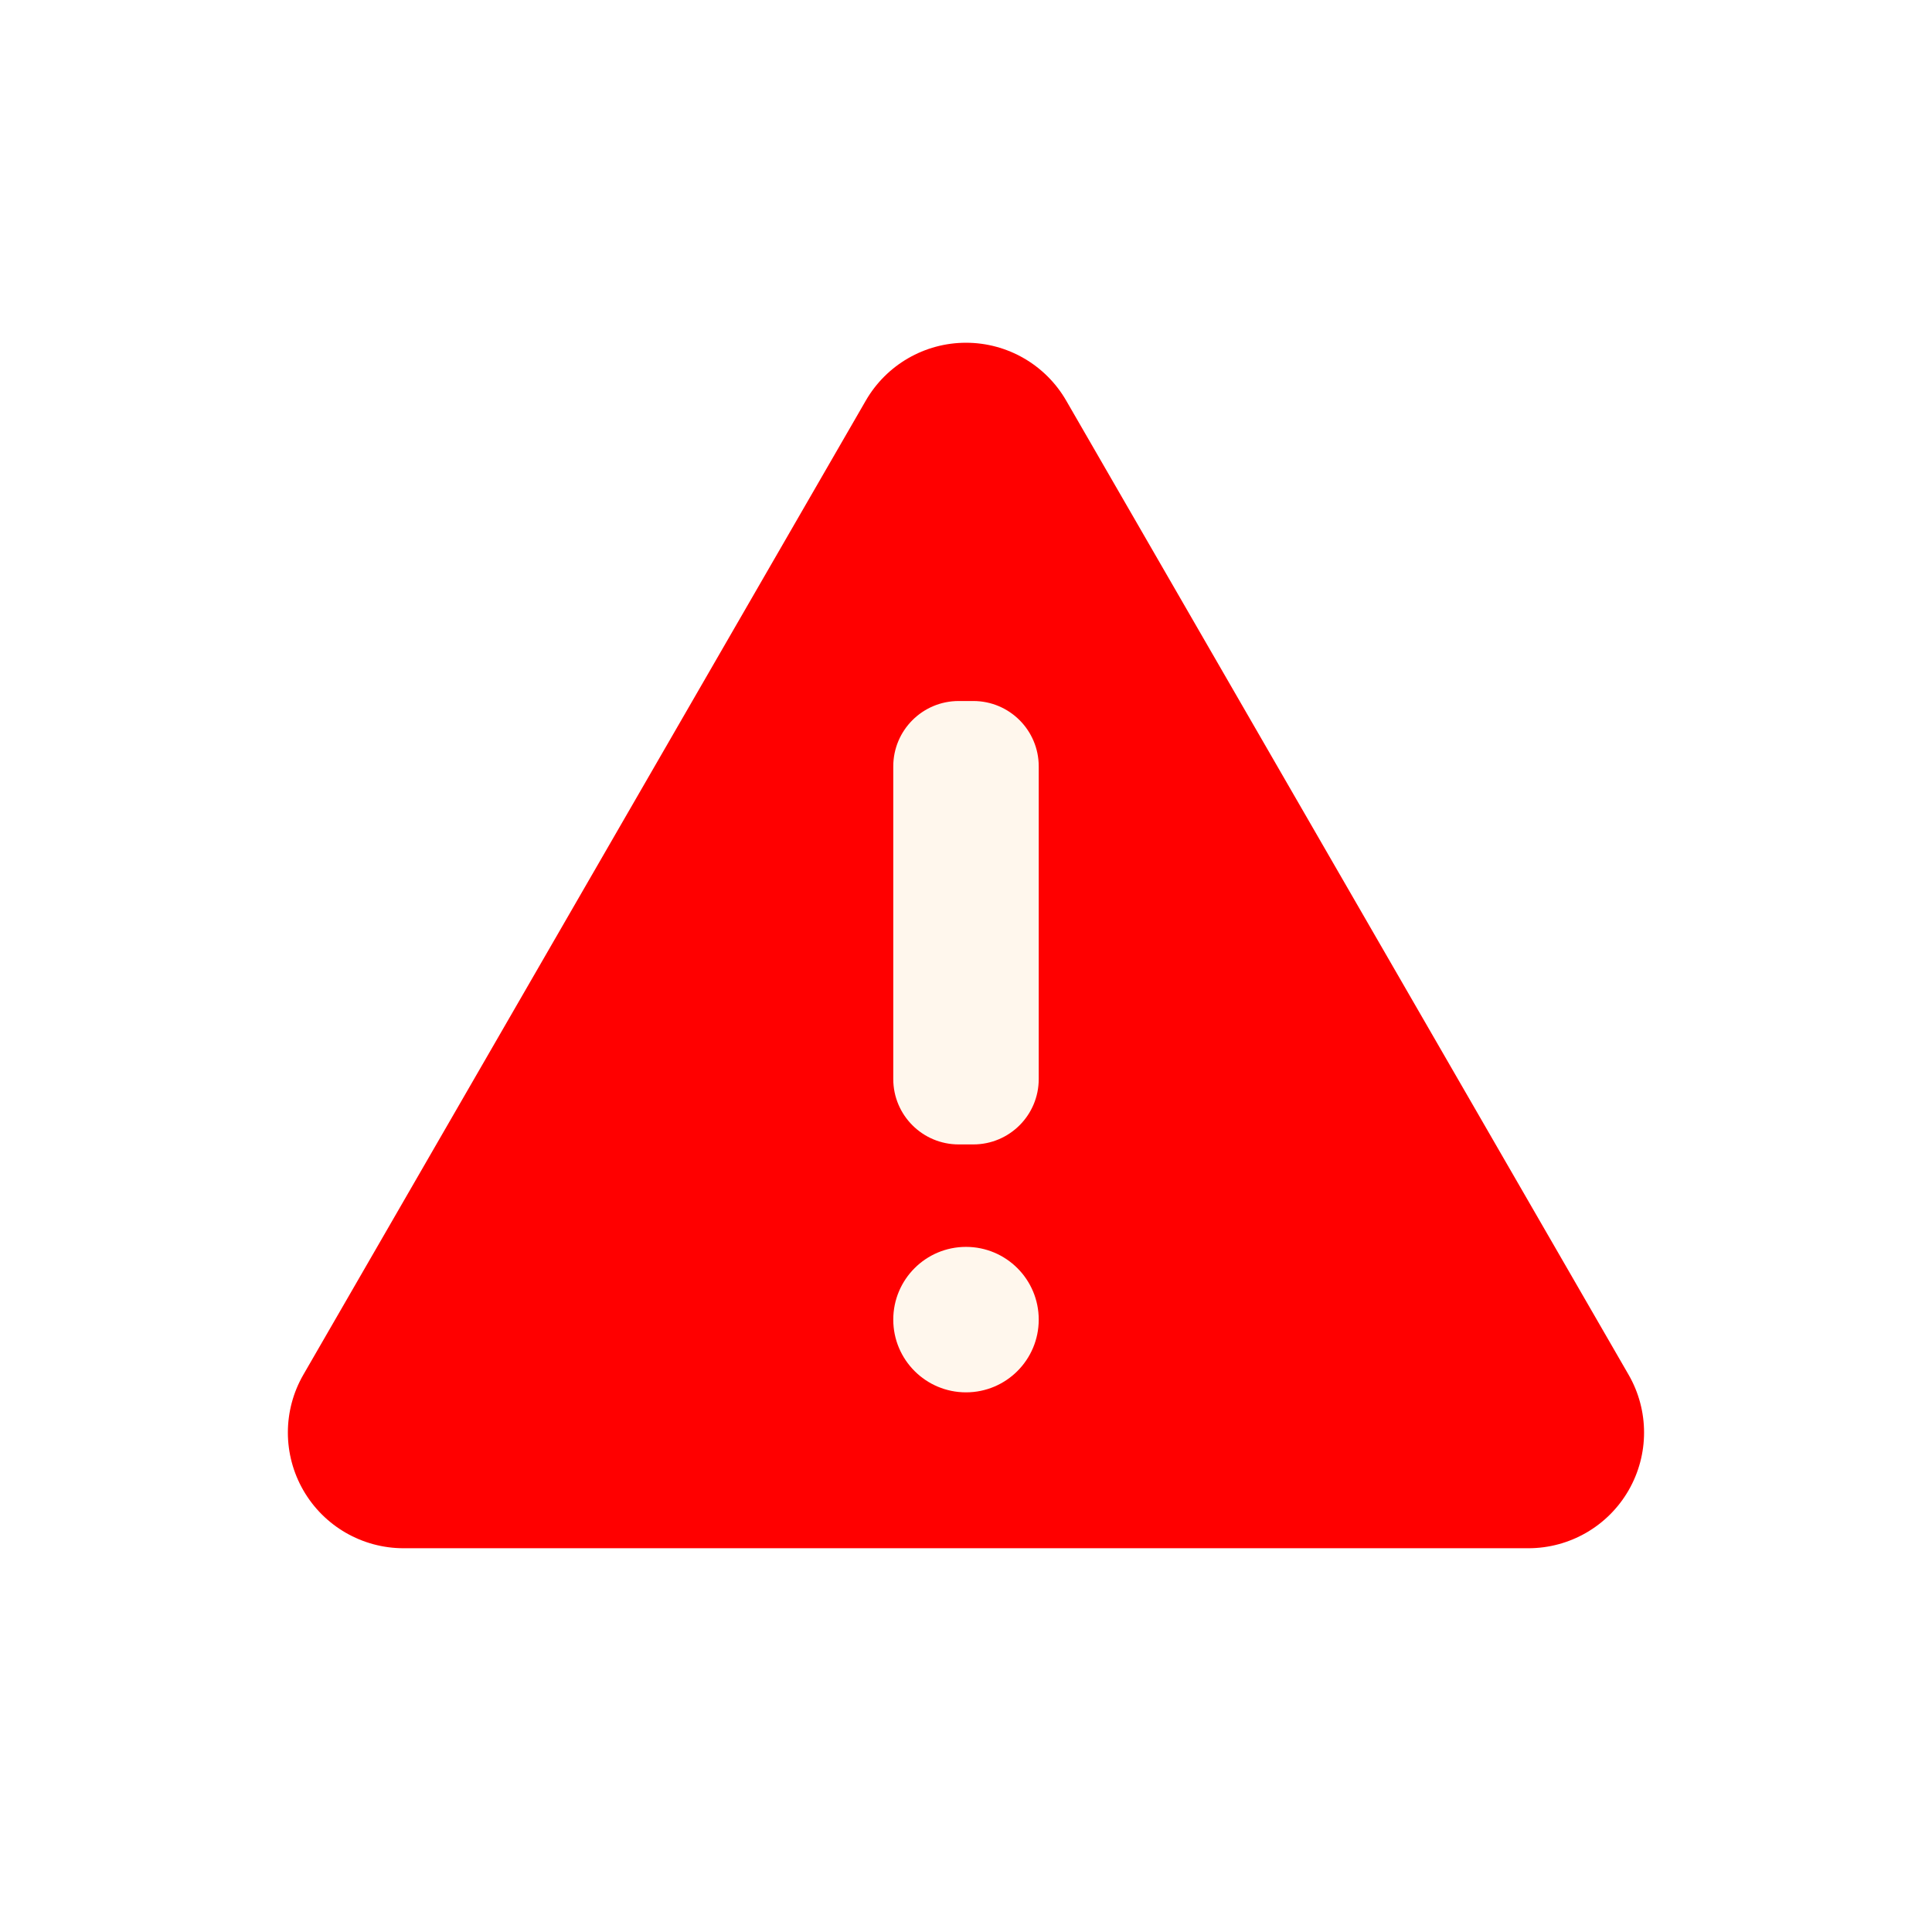
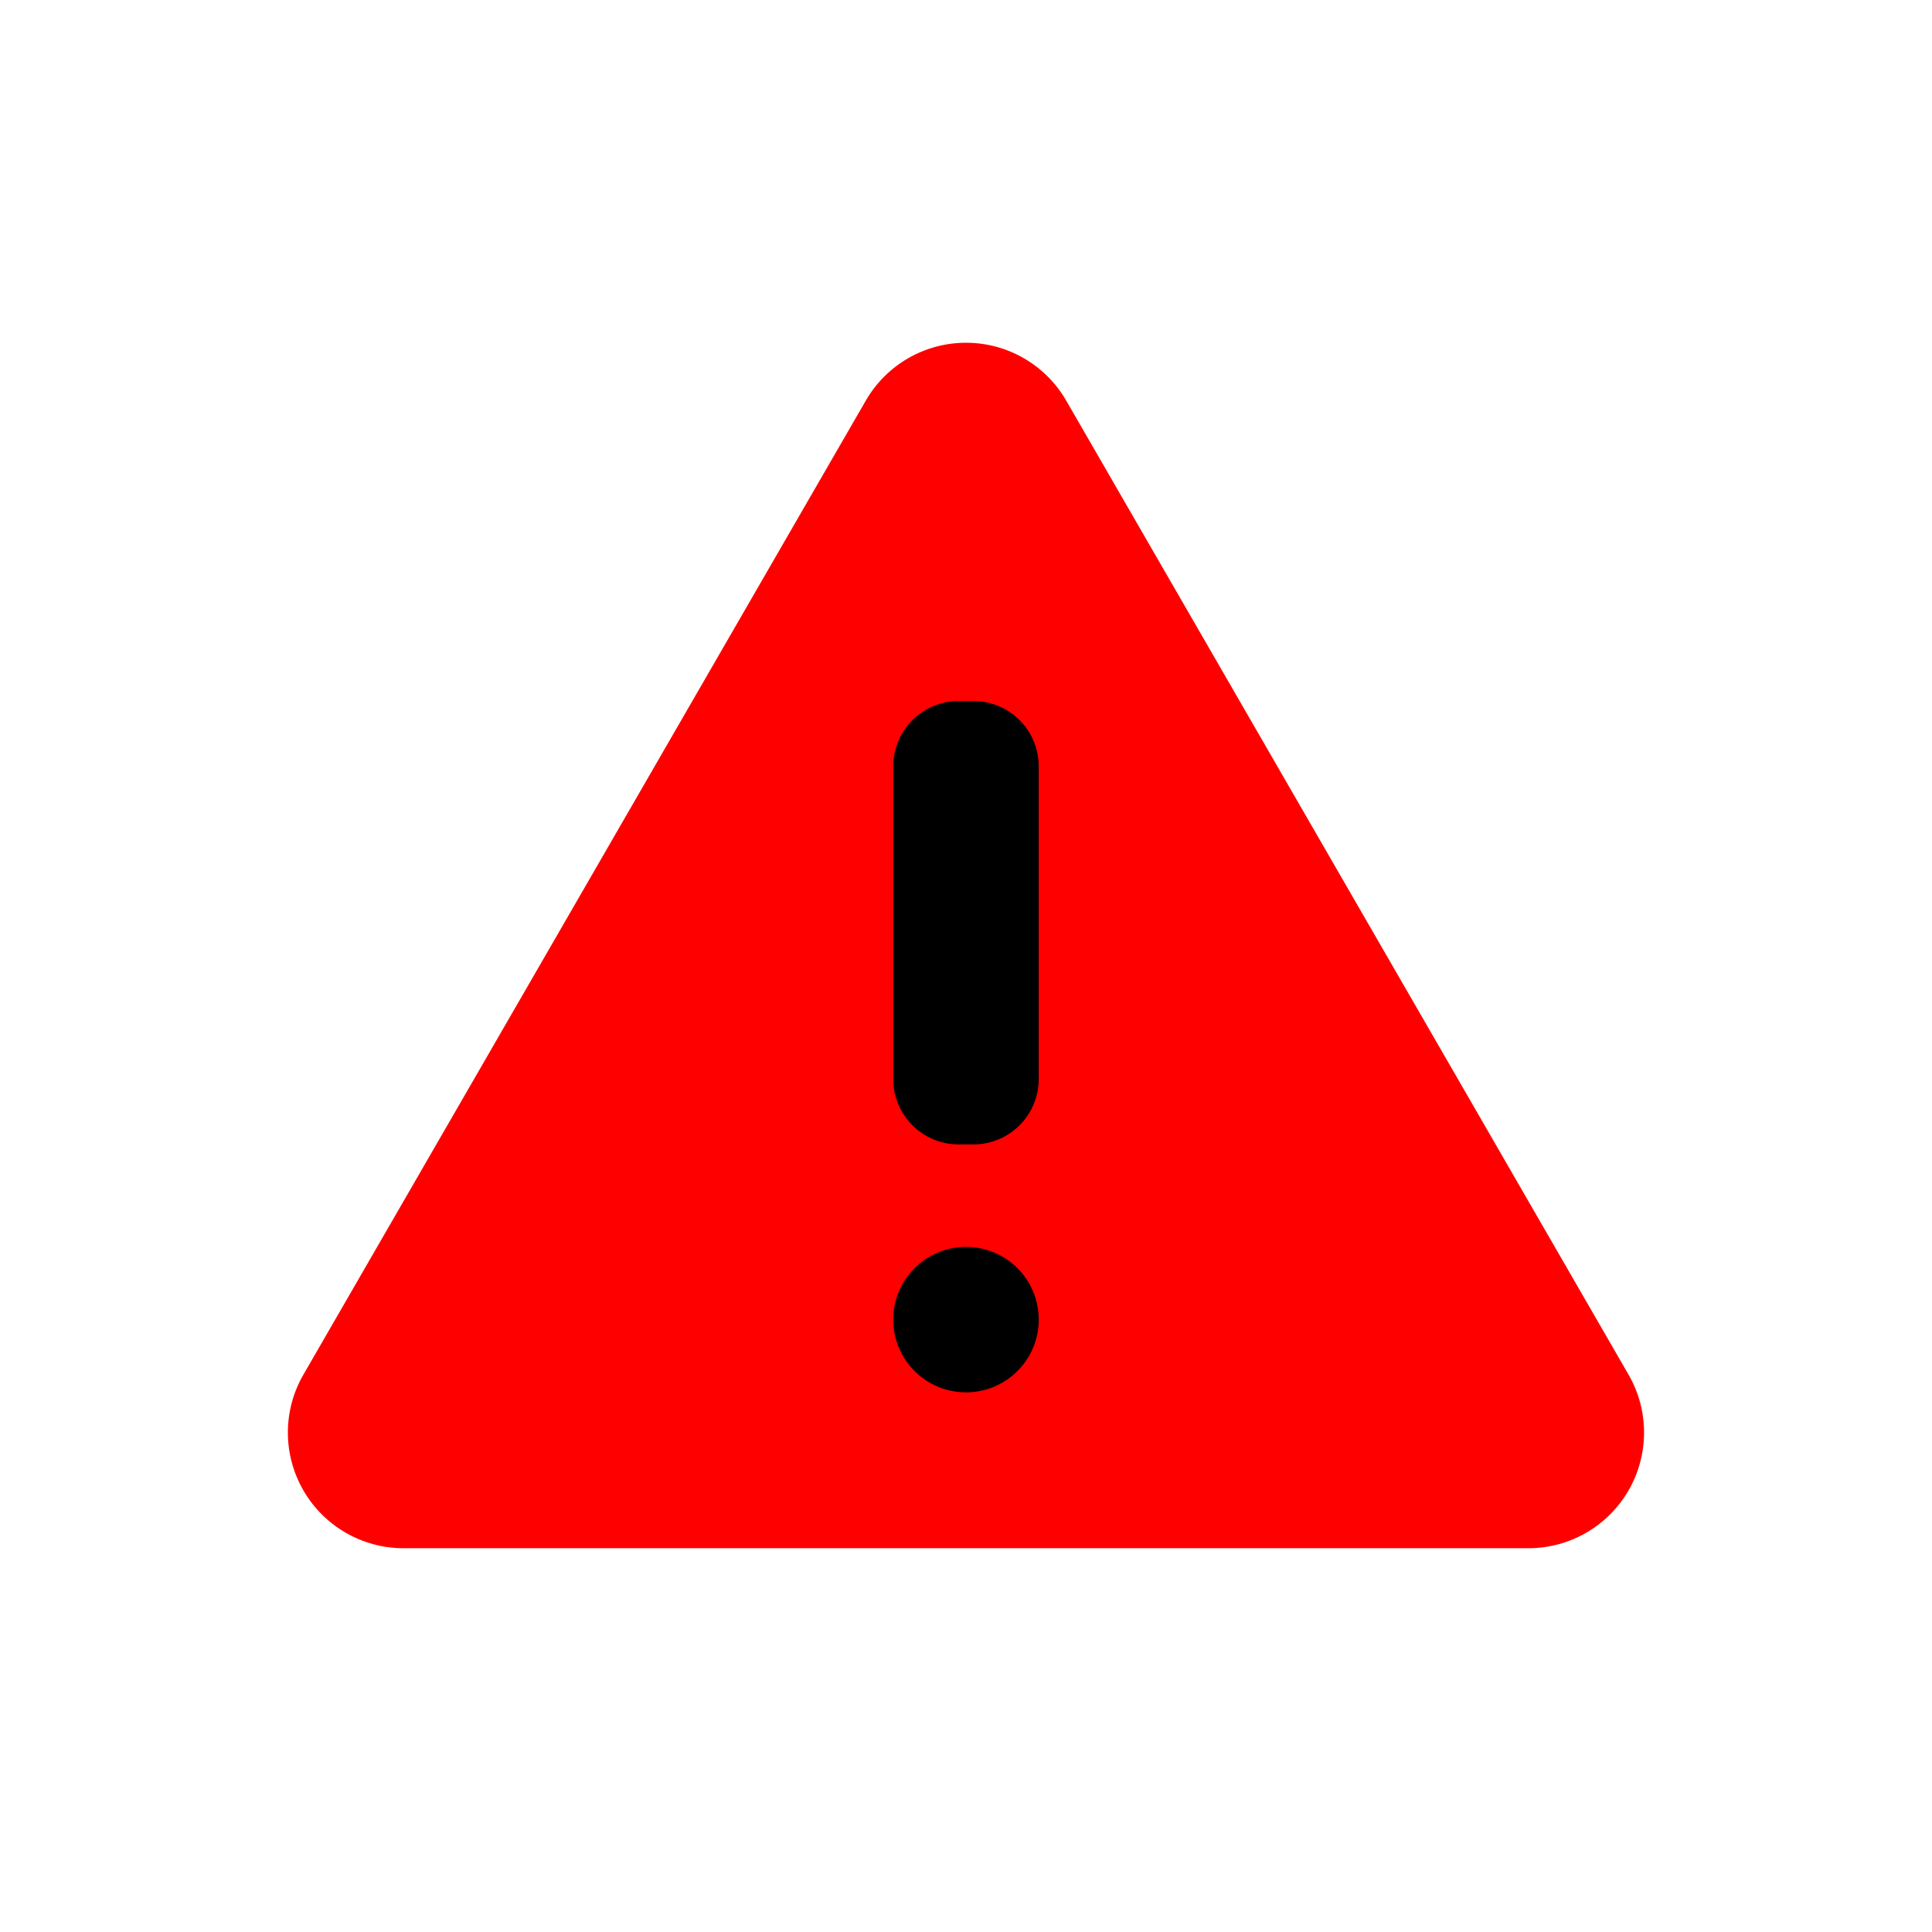
<svg xmlns="http://www.w3.org/2000/svg" version="1.1" width="512" height="512" x="0" y="0" viewBox="0 0 128 128" style="enable-background:new 0 0 512 512" xml:space="preserve" class="">
  <g>
    <path fill="red" d="M57.362 26.54 20.1 91.075a7.666 7.666 0 0 0 6.639 11.5h74.518a7.666 7.666 0 0 0 6.639-11.5L70.638 26.54a7.665 7.665 0 0 0-13.276 0z" data-original="#ee404c" class="" />
-     <g fill="#fff7ed">
-       <rect width="9.638" height="29.377" x="59.181" y="46.444" rx="4.333" fill="#fff7ed" data-original="#fff7ed" class="" />
-       <circle cx="64" cy="87.428" r="4.819" fill="#fff7ed" data-original="#fff7ed" class="" />
+     <g fill="#000">
+       <rect width="9.638" height="29.377" x="59.181" y="46.444" rx="4.333" fill="#000" data-original="#000" class="" />
+       <circle cx="64" cy="87.428" r="4.819" fill="#000" data-original="#000" class="" />
    </g>
  </g>
</svg>
